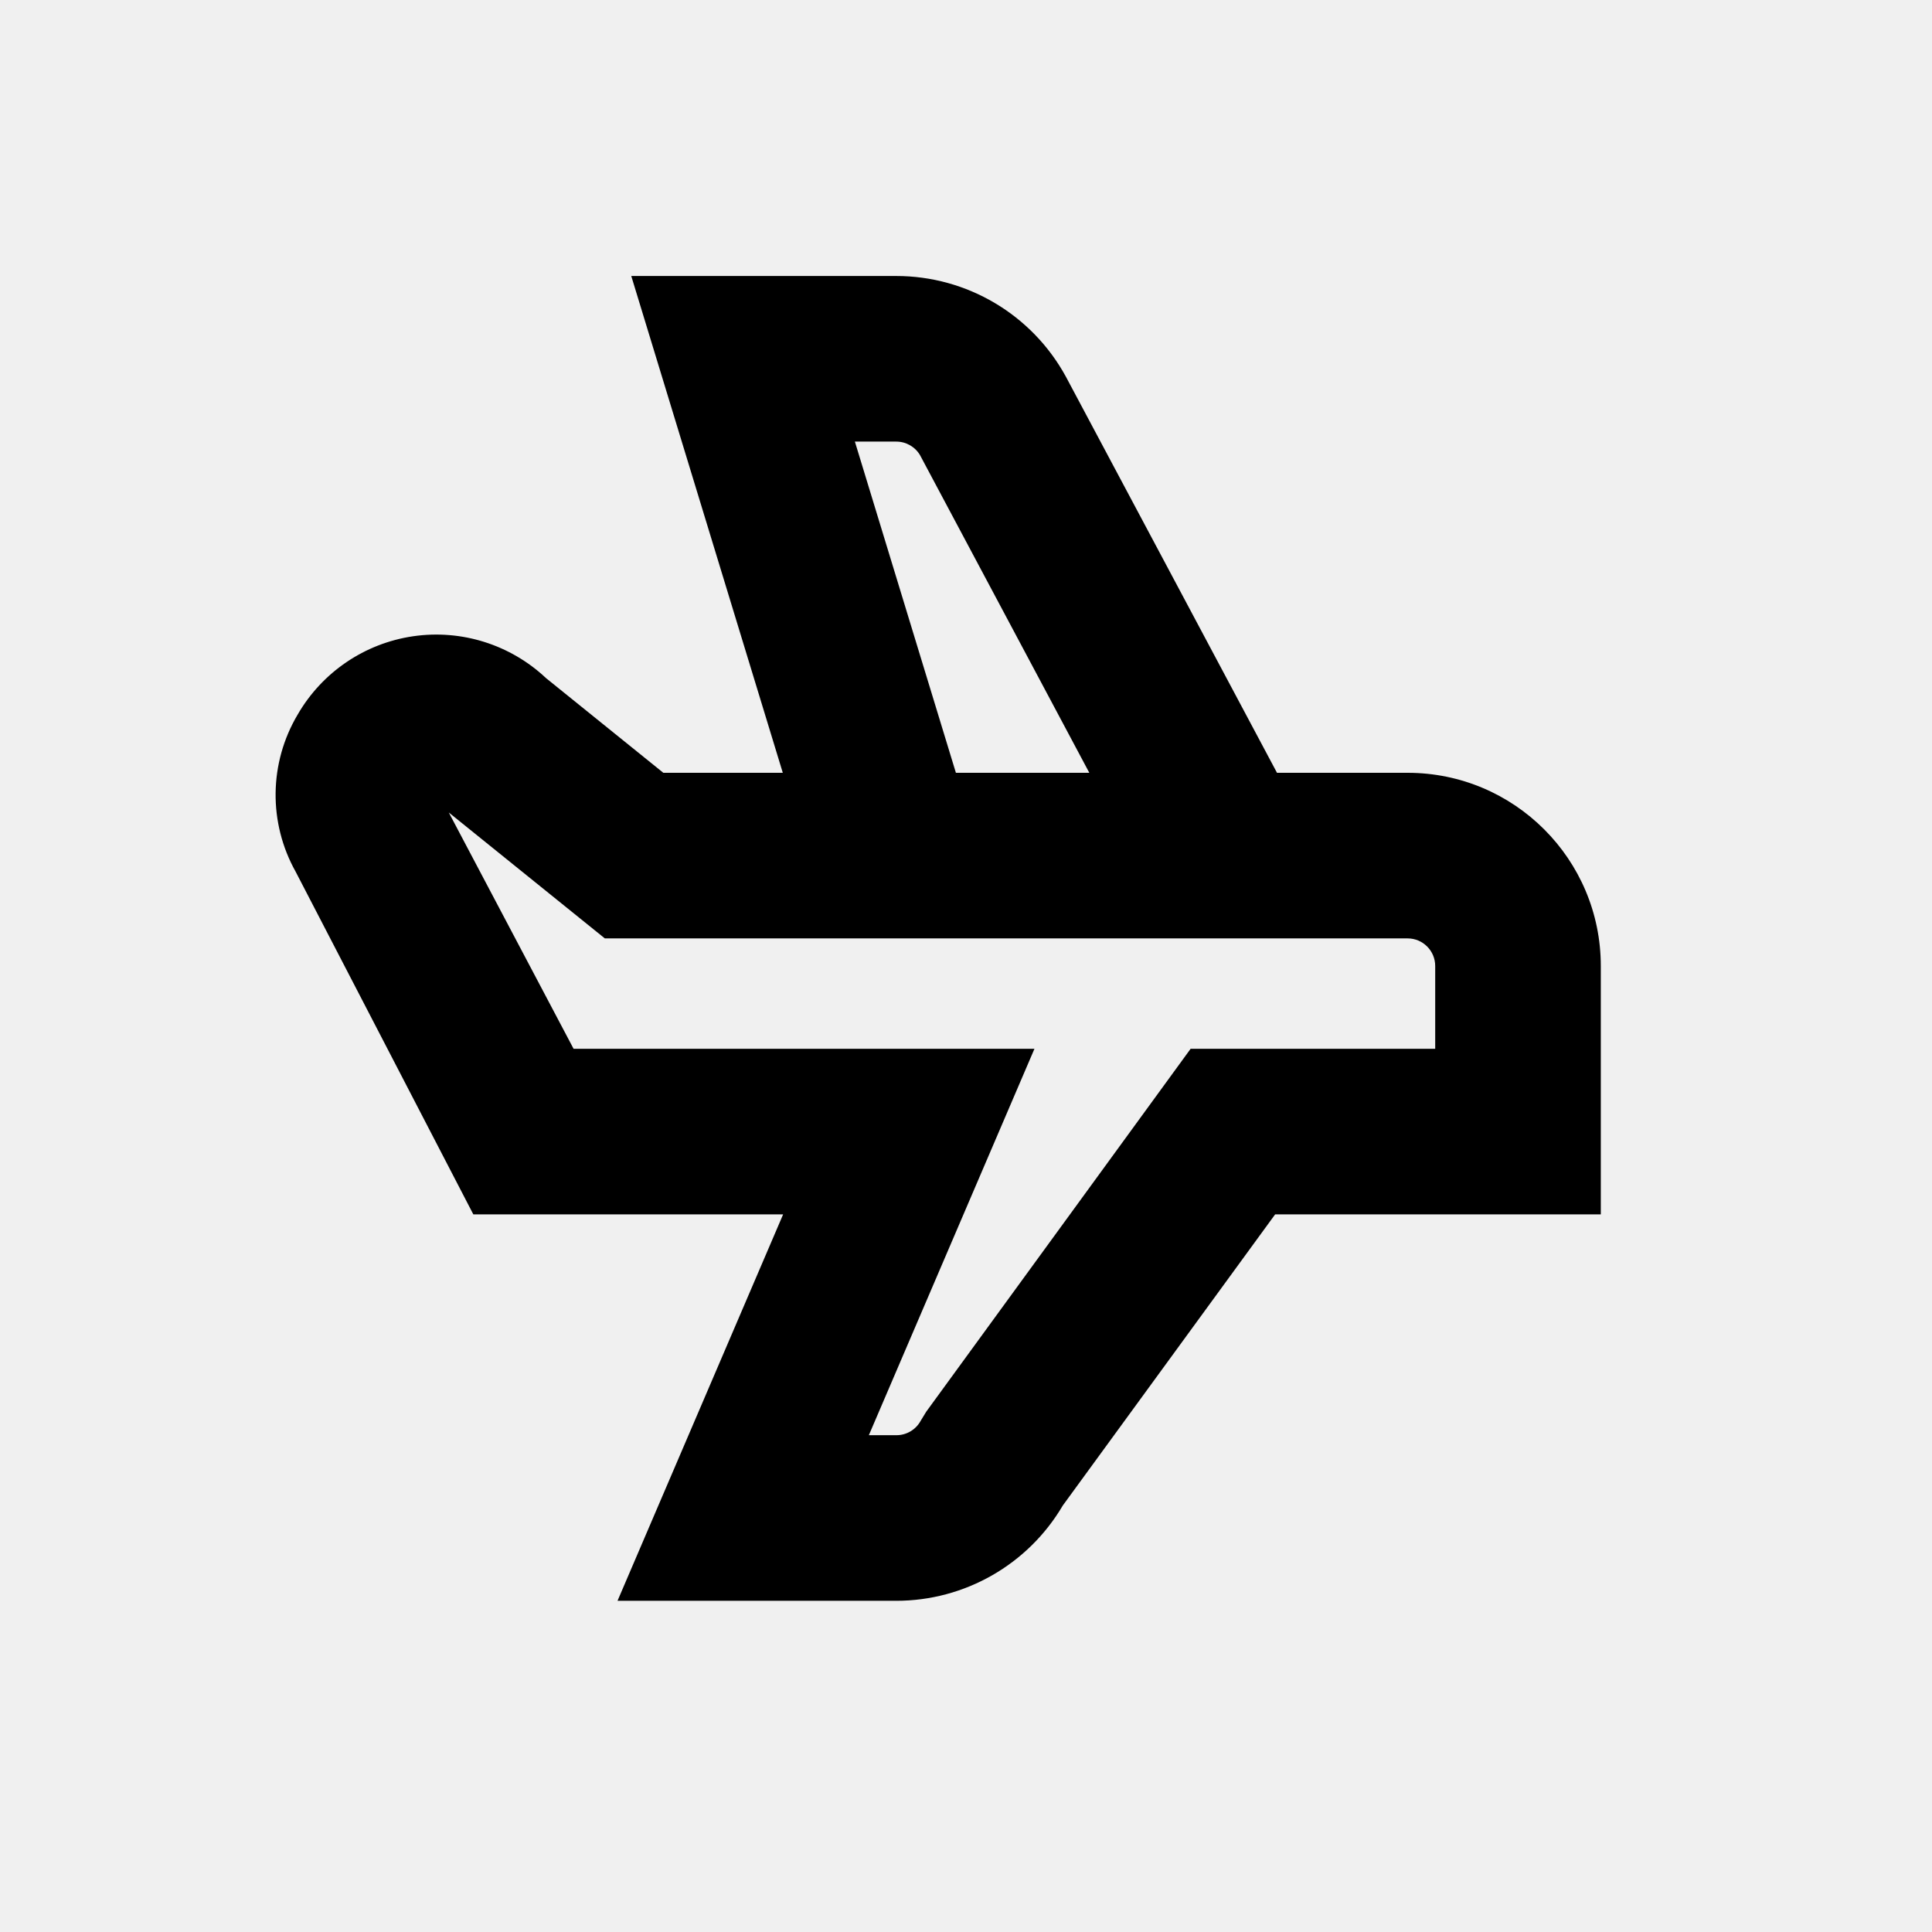
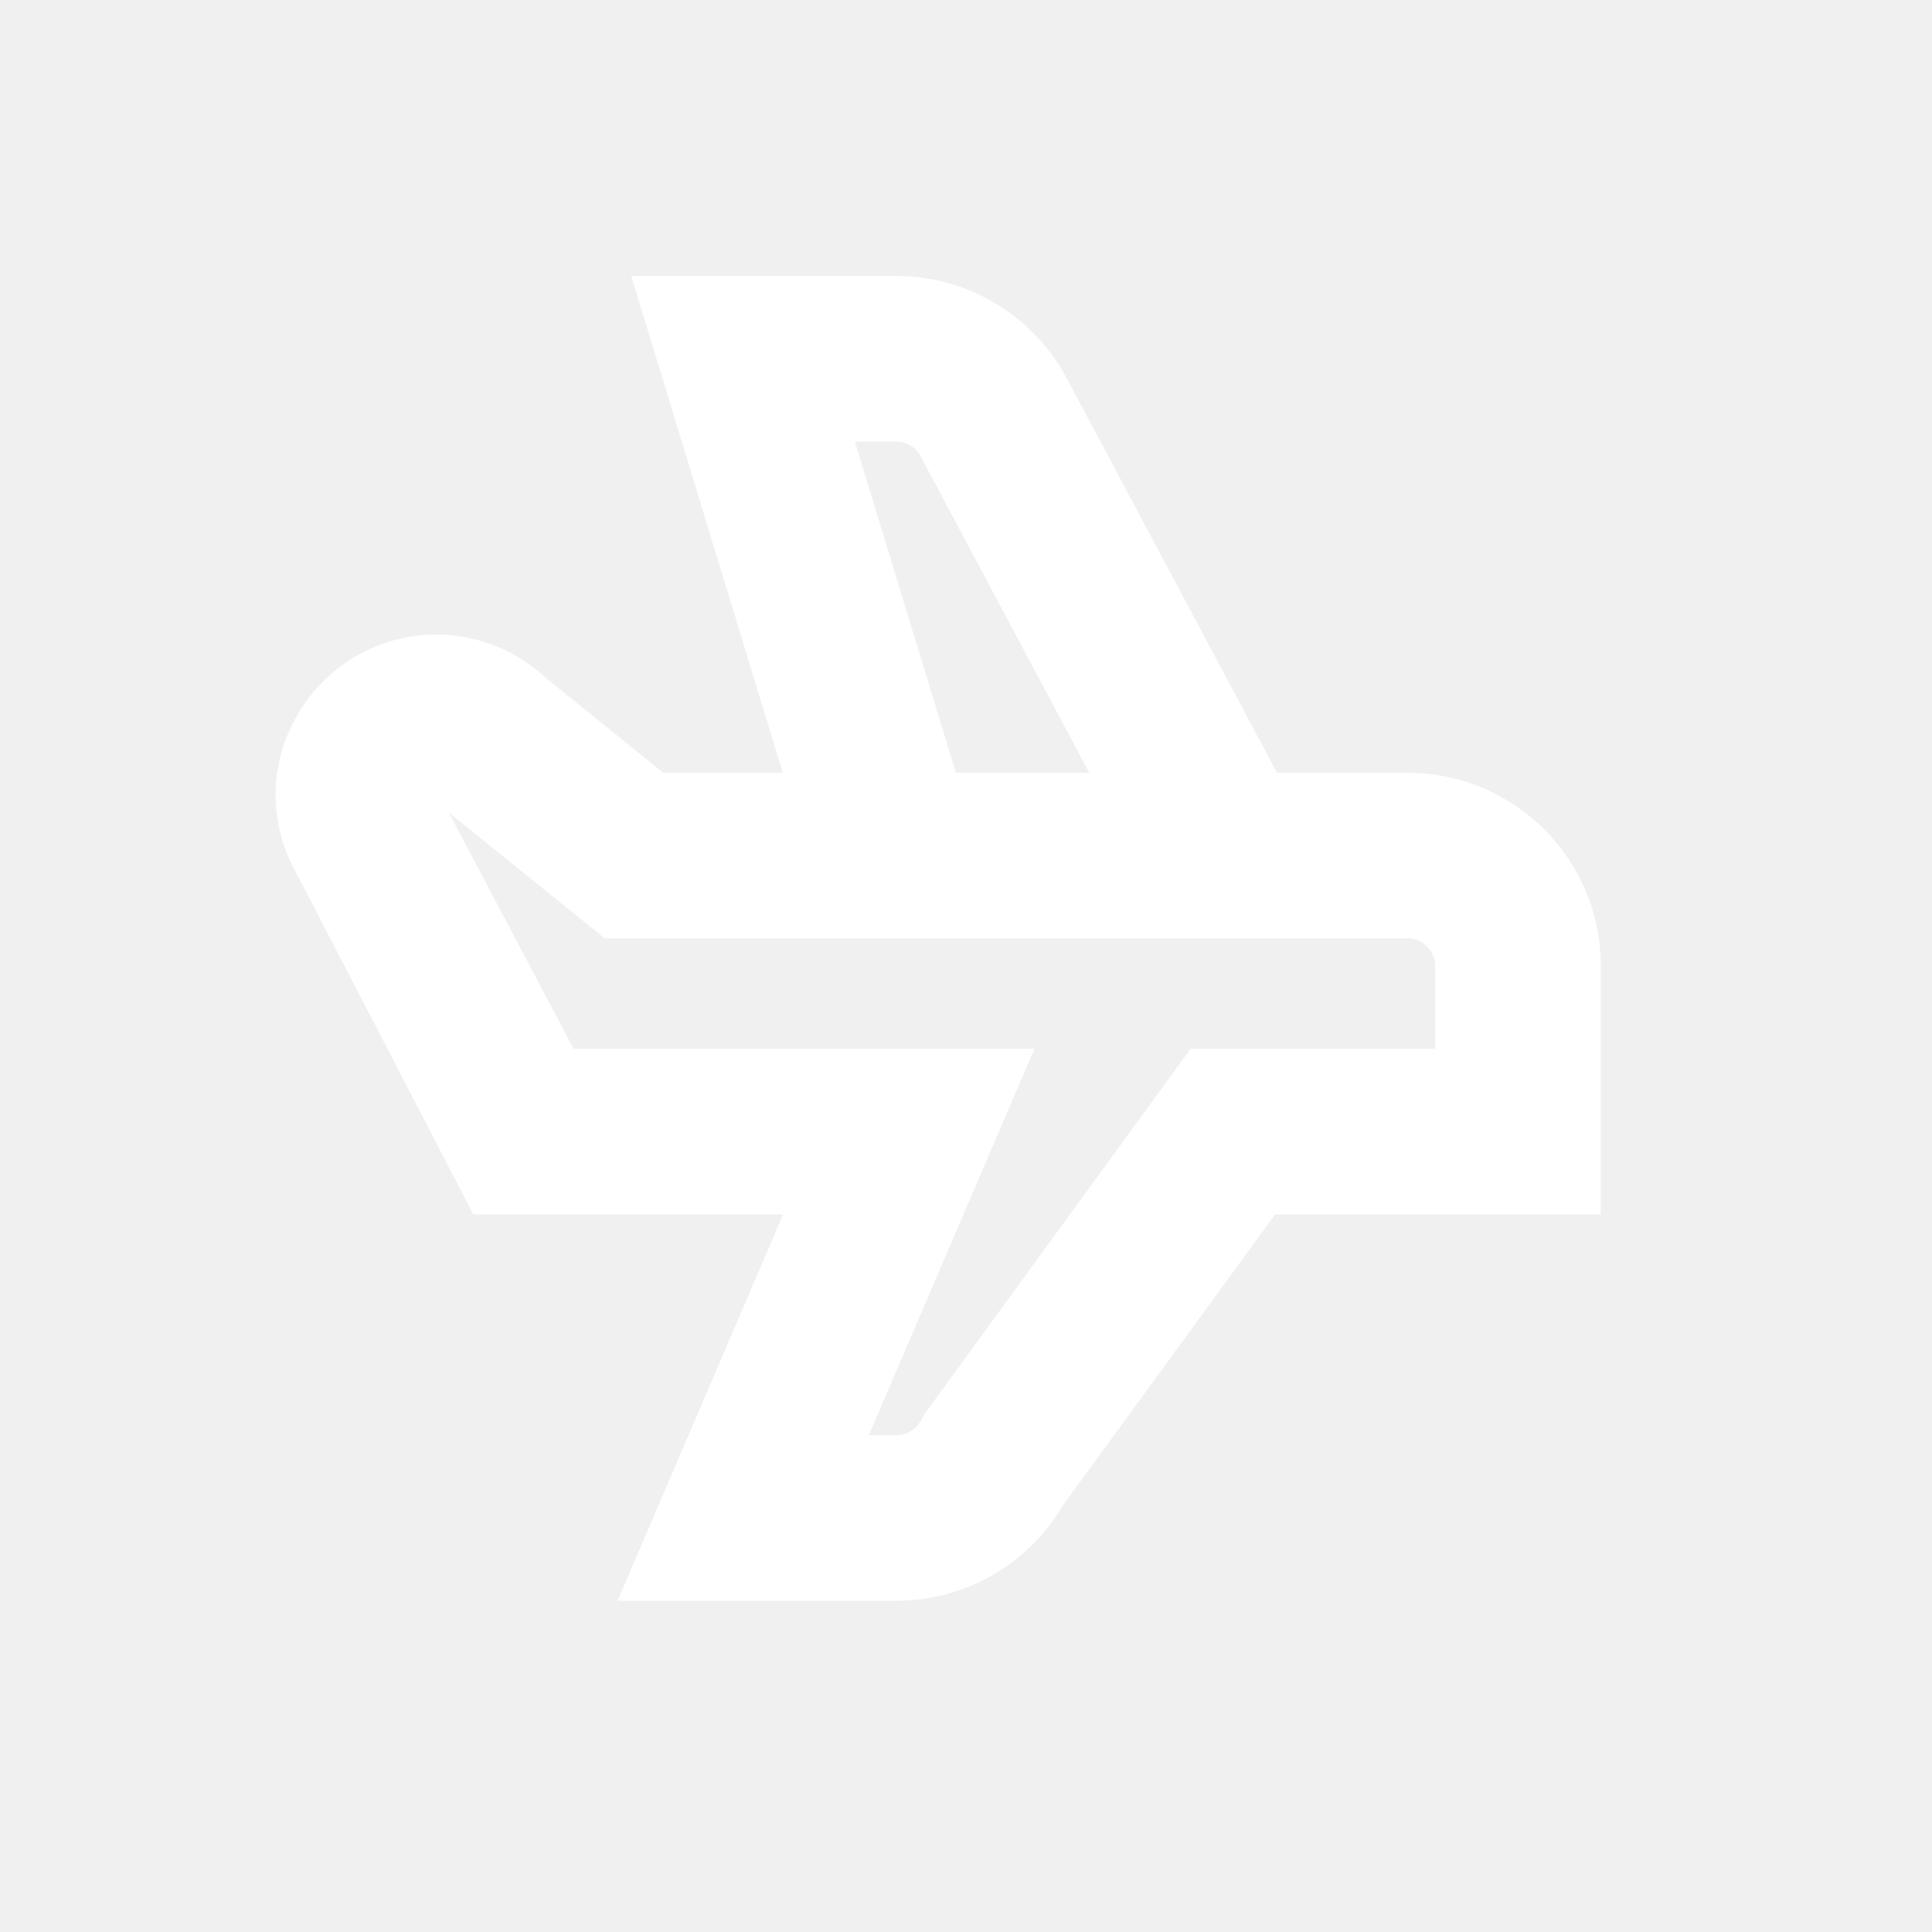
- <svg xmlns="http://www.w3.org/2000/svg" id="Layer_1" data-name="Layer 1" viewBox="-5 0 35 25" width="512" height="512">
+ <svg xmlns="http://www.w3.org/2000/svg" id="Layer_1" data-name="Layer 1" viewBox="-5 0 35 25" width="512" height="512" fill="white">
  <path d="M20.5,9H18.134L14.309,1.823A3.5,3.5,0,0,0,11.236,0h-4.8L9.181,9H7.017L4.892,7.285a2.9,2.9,0,0,0-4.5.661A2.848,2.848,0,0,0,.355,10.79L3.575,17H9.187l-3,7h5.049a3.5,3.5,0,0,0,3.018-1.727L18.1,17H24V12.5A3.5,3.5,0,0,0,20.5,9ZM10.487,3h.749a.5.5,0,0,1,.432.247L14.734,9H12.317ZM21,14H16.569l-4.79,6.575-.1.164a.5.5,0,0,1-.439.261h-.5l3-7H5.391L3.13,9.719,5.957,12H20.5a.5.5,0,0,1,.5.5Z" />
</svg>
